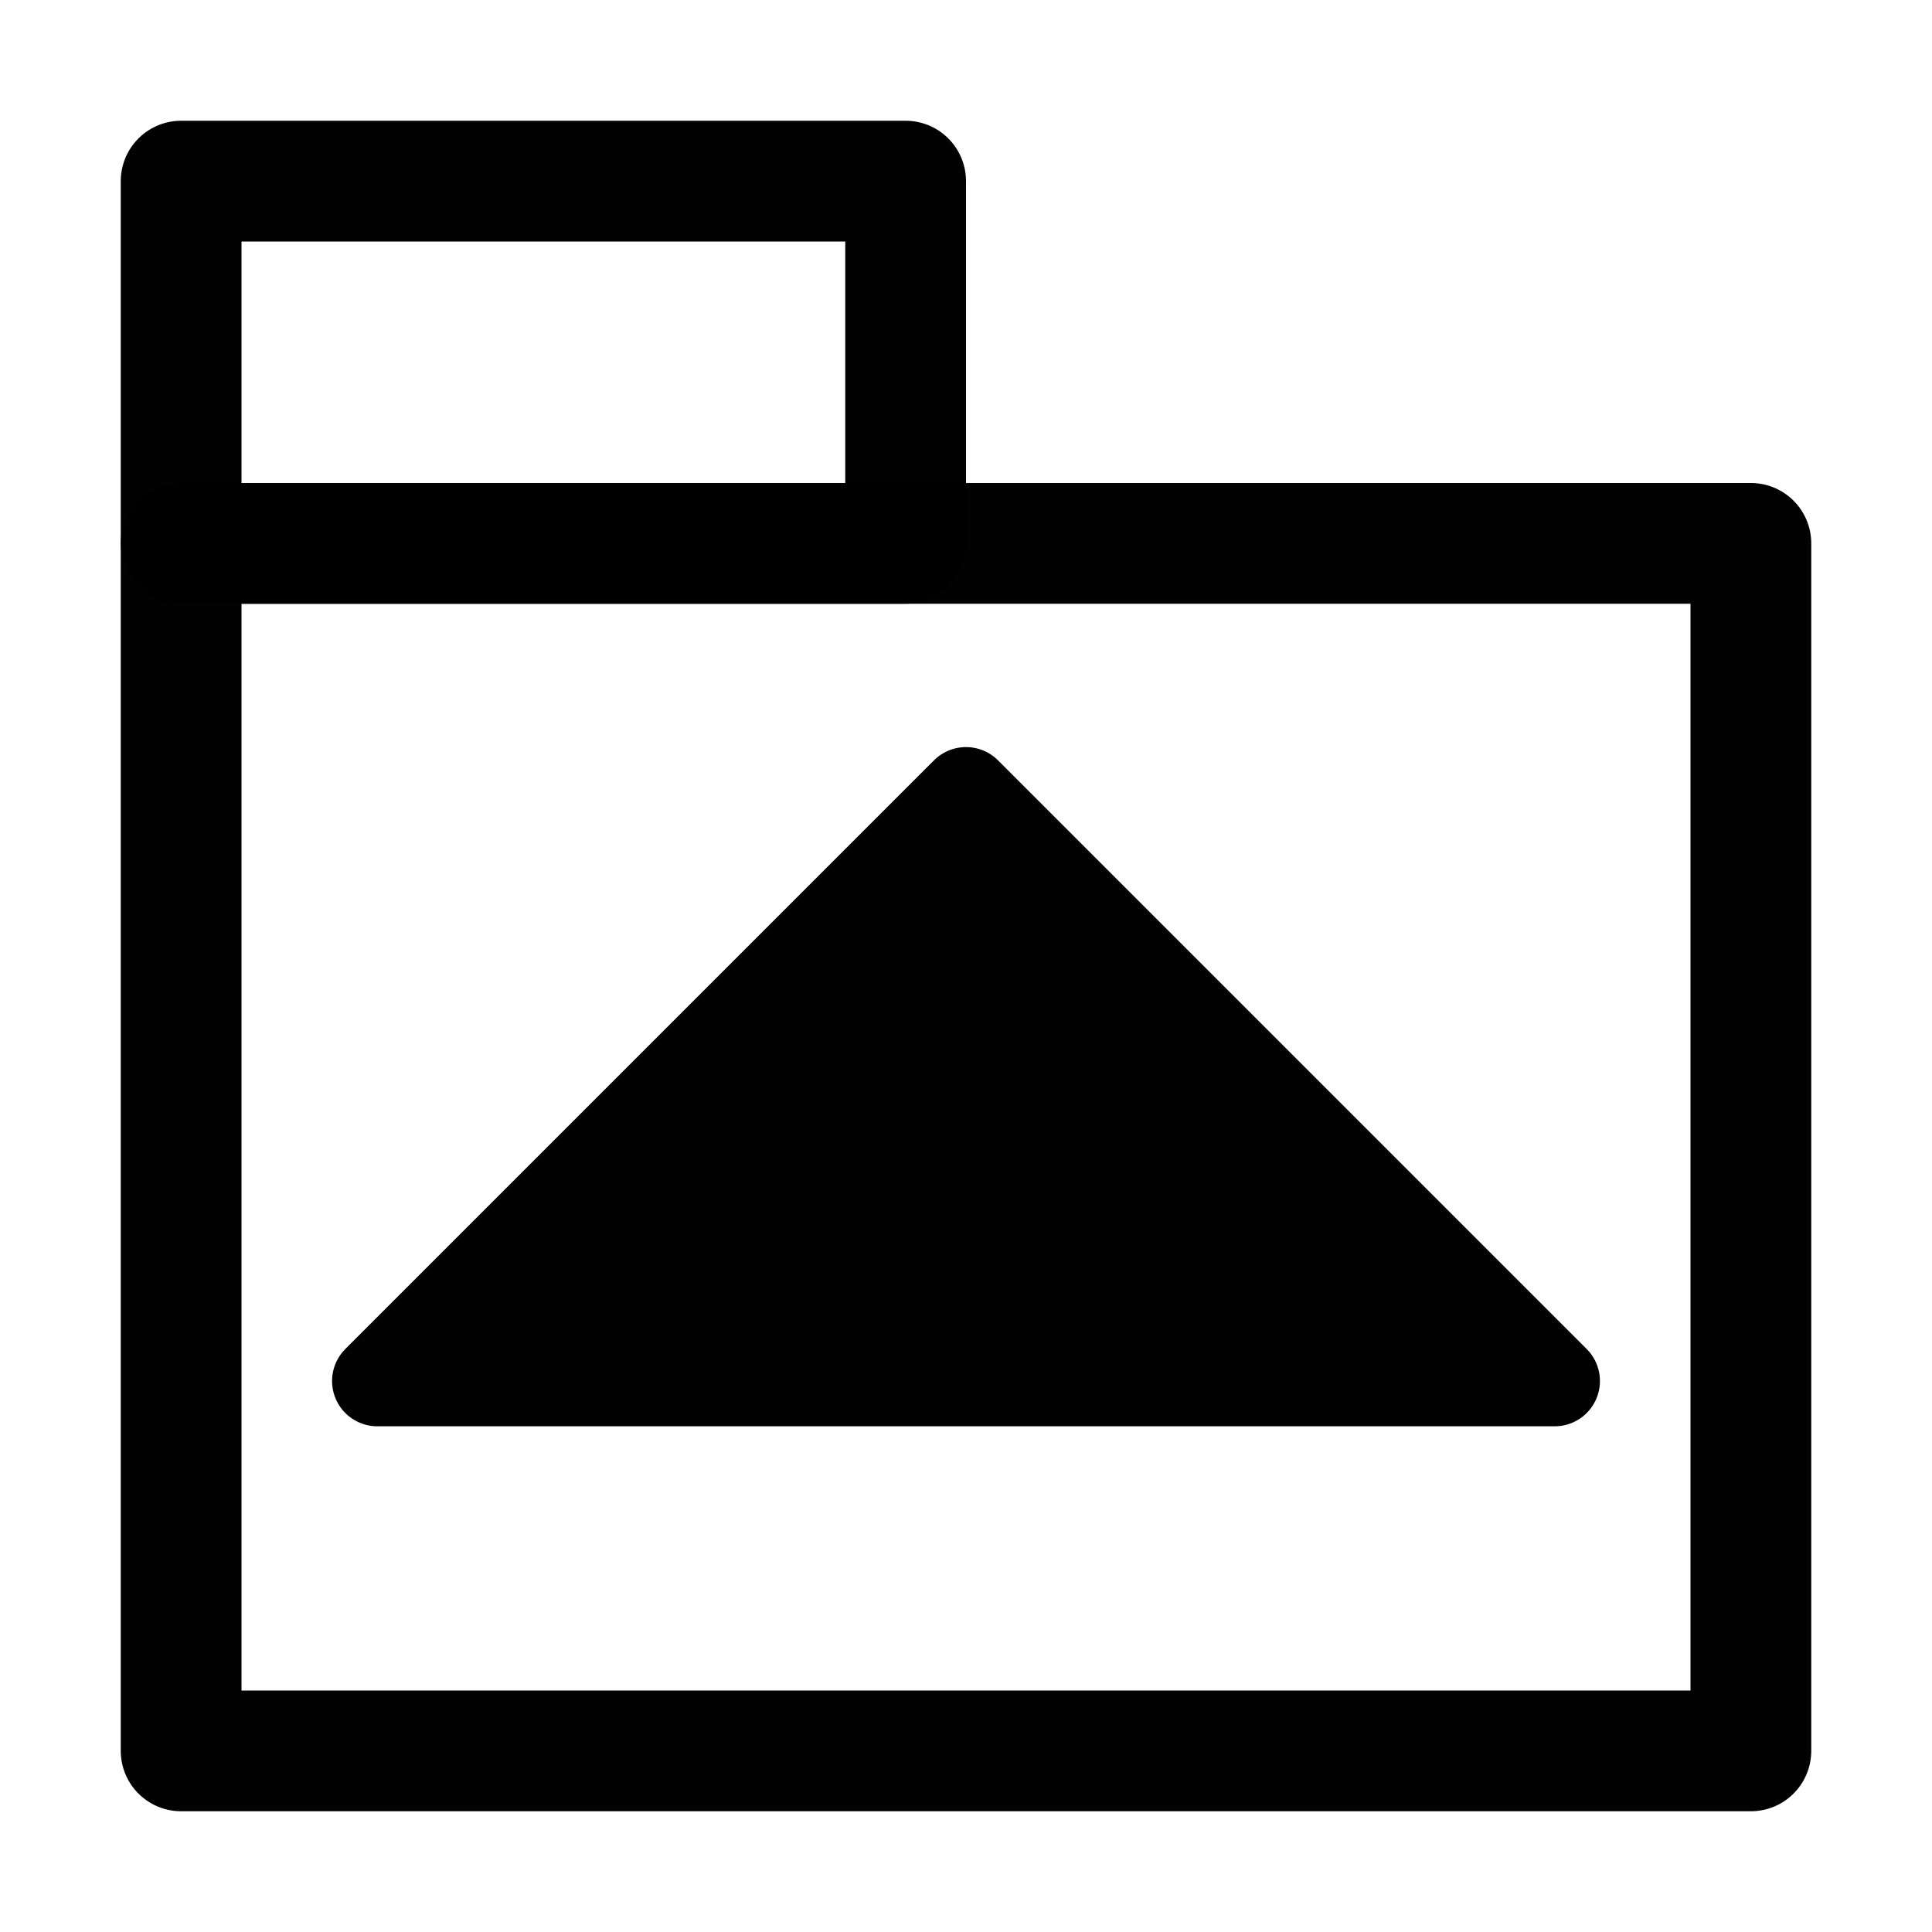
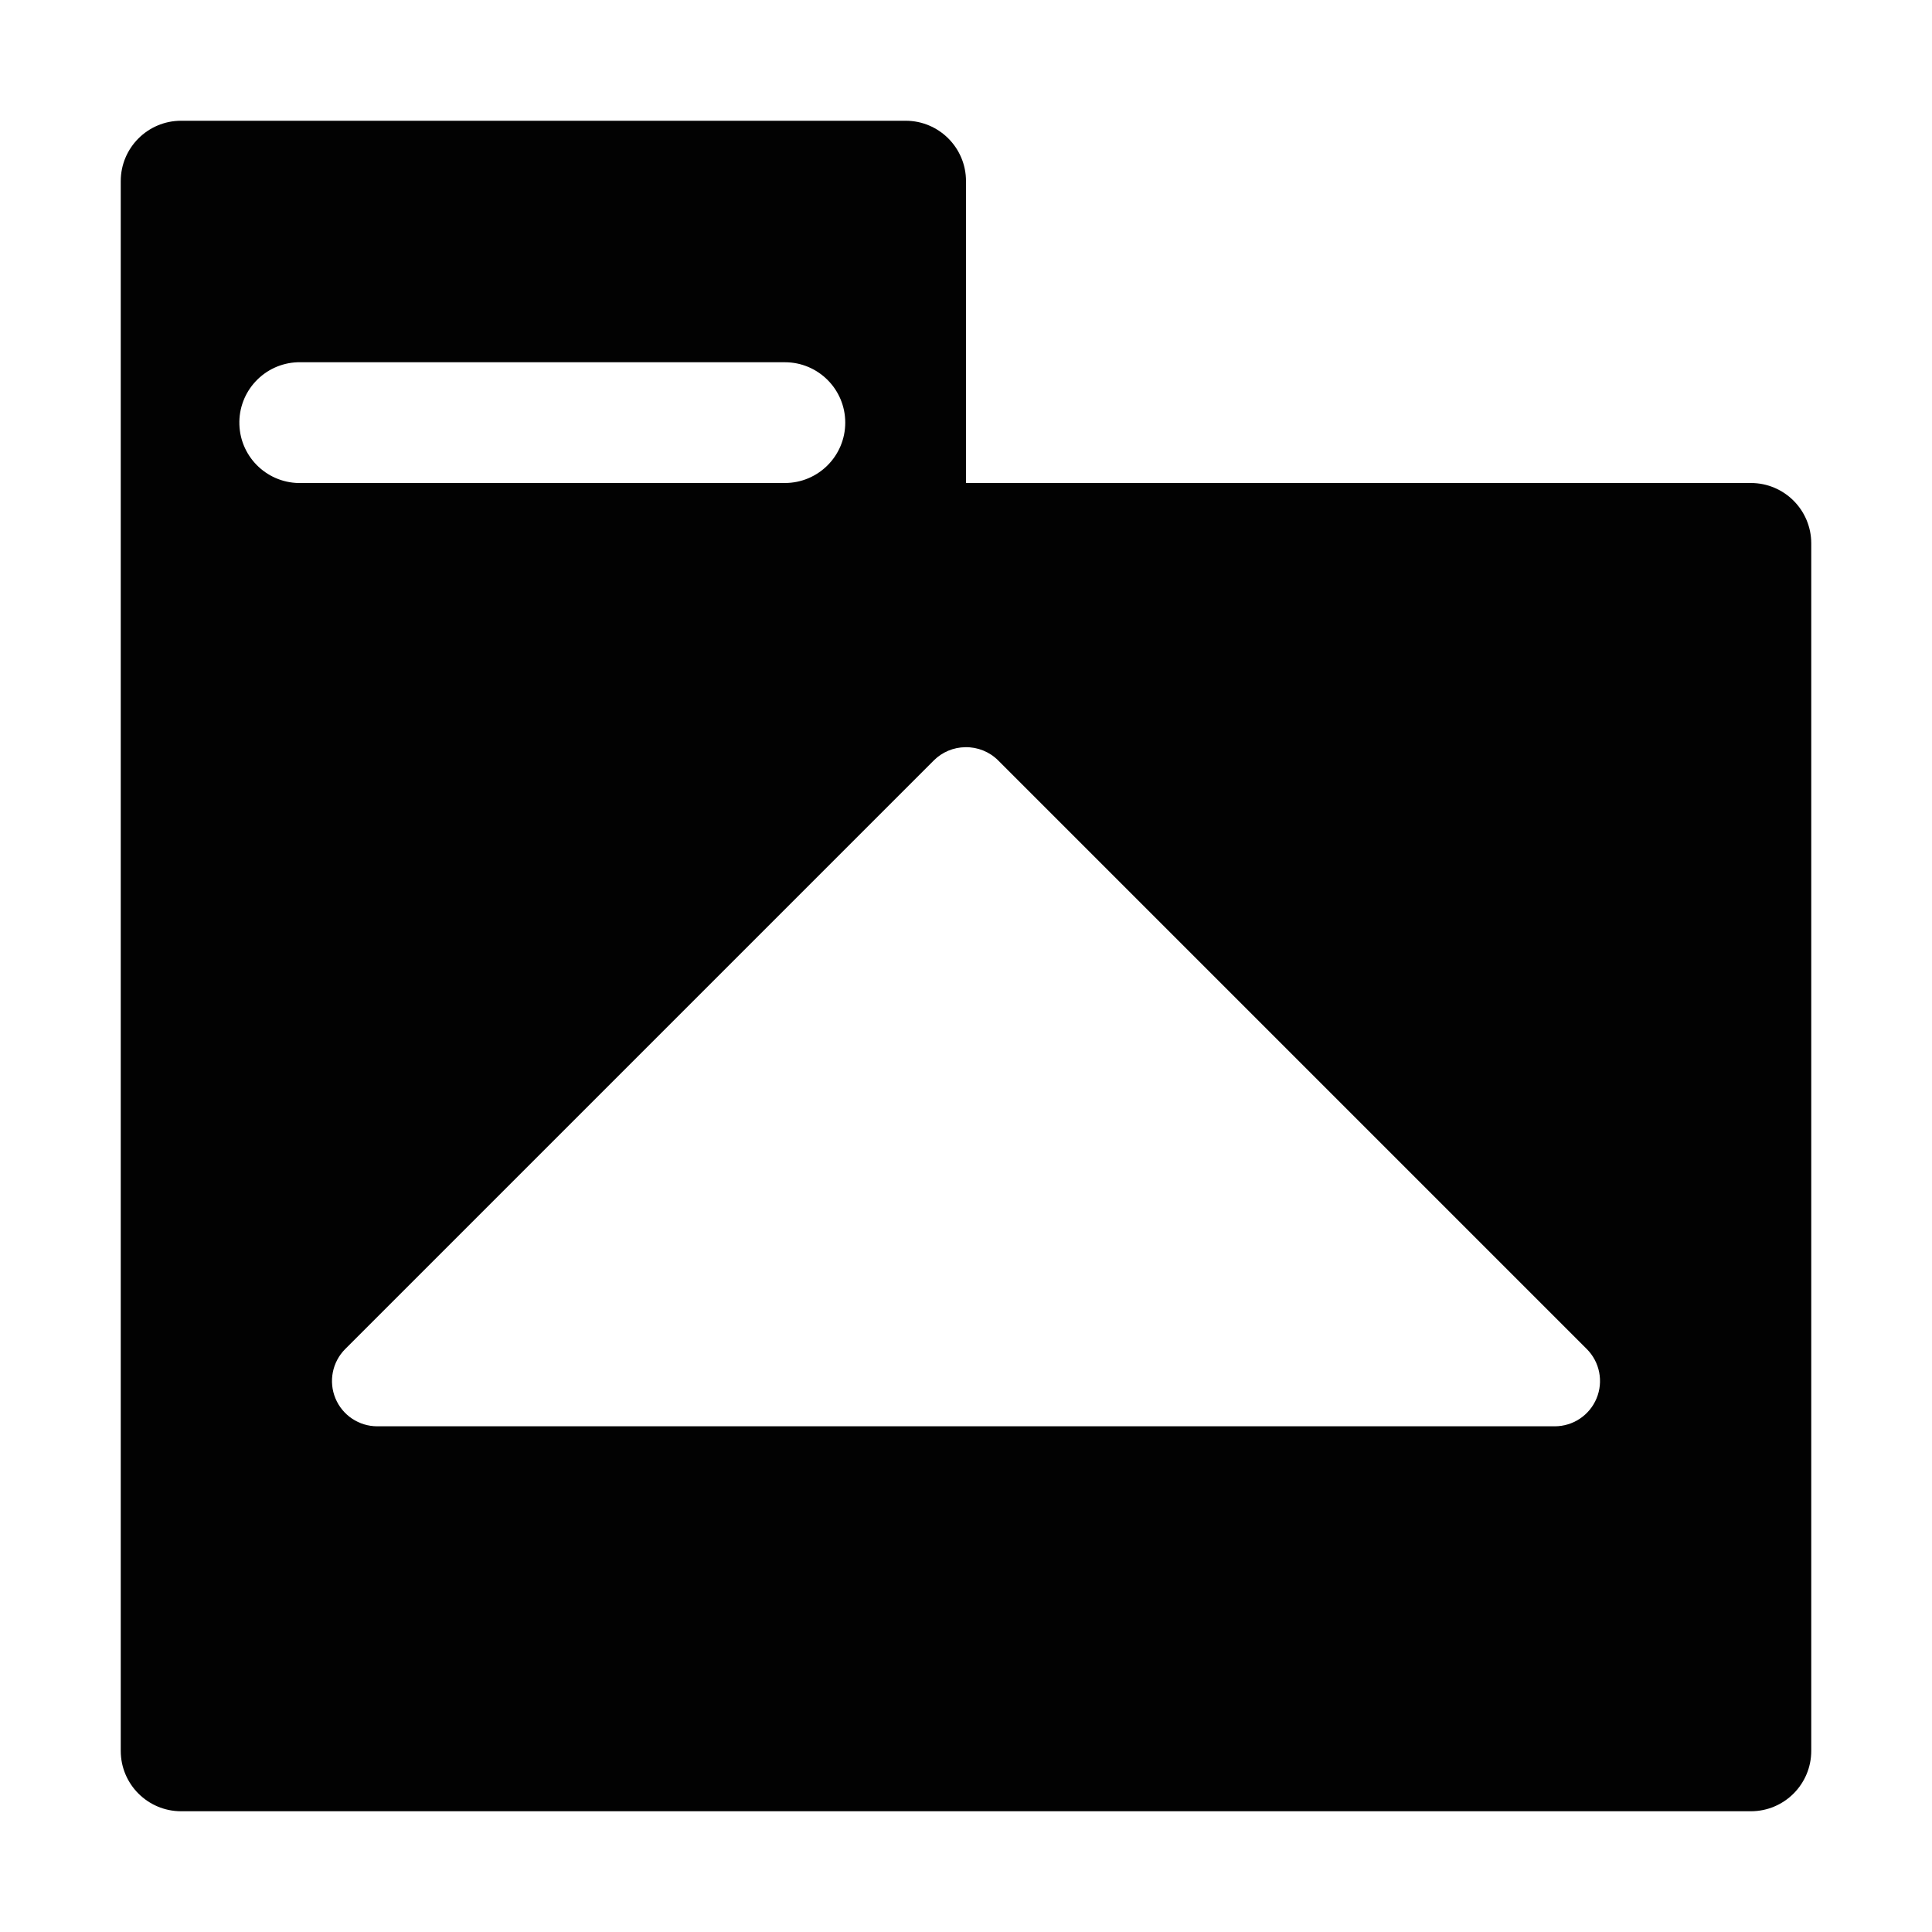
<svg xmlns="http://www.w3.org/2000/svg" height="16" width="16" id="svg2" version="1.1">
  <defs id="defs7" />
-   <rect style="opacity:0.99;fill:none;fill-opacity:1;fill-rule:nonzero;stroke:#000000;stroke-width:1;stroke-linecap:round;stroke-linejoin:round;stroke-miterlimit:4;stroke-dasharray:none;stroke-opacity:1" id="rect4137" width="13" height="10" x="1.5" y="4.5" />
-   <rect style="opacity:0.99;fill:none;fill-opacity:1;fill-rule:nonzero;stroke:#000000;stroke-width:1;stroke-linecap:round;stroke-linejoin:round;stroke-miterlimit:4;stroke-dasharray:none;stroke-opacity:1" id="rect4139" width="6" height="3" x="1.5" y="1.5" />
-   <path style="opacity:0.99;fill:#000000;fill-opacity:1;fill-rule:nonzero;stroke:#000000;stroke-width:0.75;stroke-linecap:round;stroke-linejoin:round;stroke-miterlimit:4;stroke-dasharray:none;stroke-opacity:1" d="m 3.125,11.437 9.75,0 L 8,6.562 Z" id="path4137" />
+   <path style="opacity:0.99;fill:#000000;fill-opacity:1;fill-rule:nonzero;stroke:none;stroke-width:1;stroke-linecap:round;stroke-linejoin:round;stroke-miterlimit:4;stroke-dasharray:none;stroke-dashoffset:0;stroke-opacity:1;paint-order:fill markers stroke" d="M 1.5 1 A 0.5 0.5 0 0 0 1 1.5 L 1 14.5 A 0.5 0.5 0 0 0 1.5 15 L 14.5 15 A 0.5 0.5 0 0 0 15 14.5 L 15 4.5 A 0.5 0.5 0 0 0 14.5 4 L 8 4 L 8 1.5 A 0.5 0.5 0 0 0 7.5 1 L 1.5 1 z M 2.465 3 A 0.5 0.5 0 0 1 2.5 3 L 6.5 3 A 0.5 0.5 0 1 1 6.5 4 L 2.5 4 A 0.5 0.5 0 0 1 2.465 3 z M 7.994 6.188 A 0.375 0.375 0 0 1 8.266 6.297 L 13.141 11.172 A 0.375 0.375 0 0 1 12.875 11.812 L 3.125 11.812 A 0.375 0.375 0 0 1 2.859 11.172 L 7.734 6.297 A 0.375 0.375 0 0 1 7.994 6.188 z " id="path4485" />
</svg>
